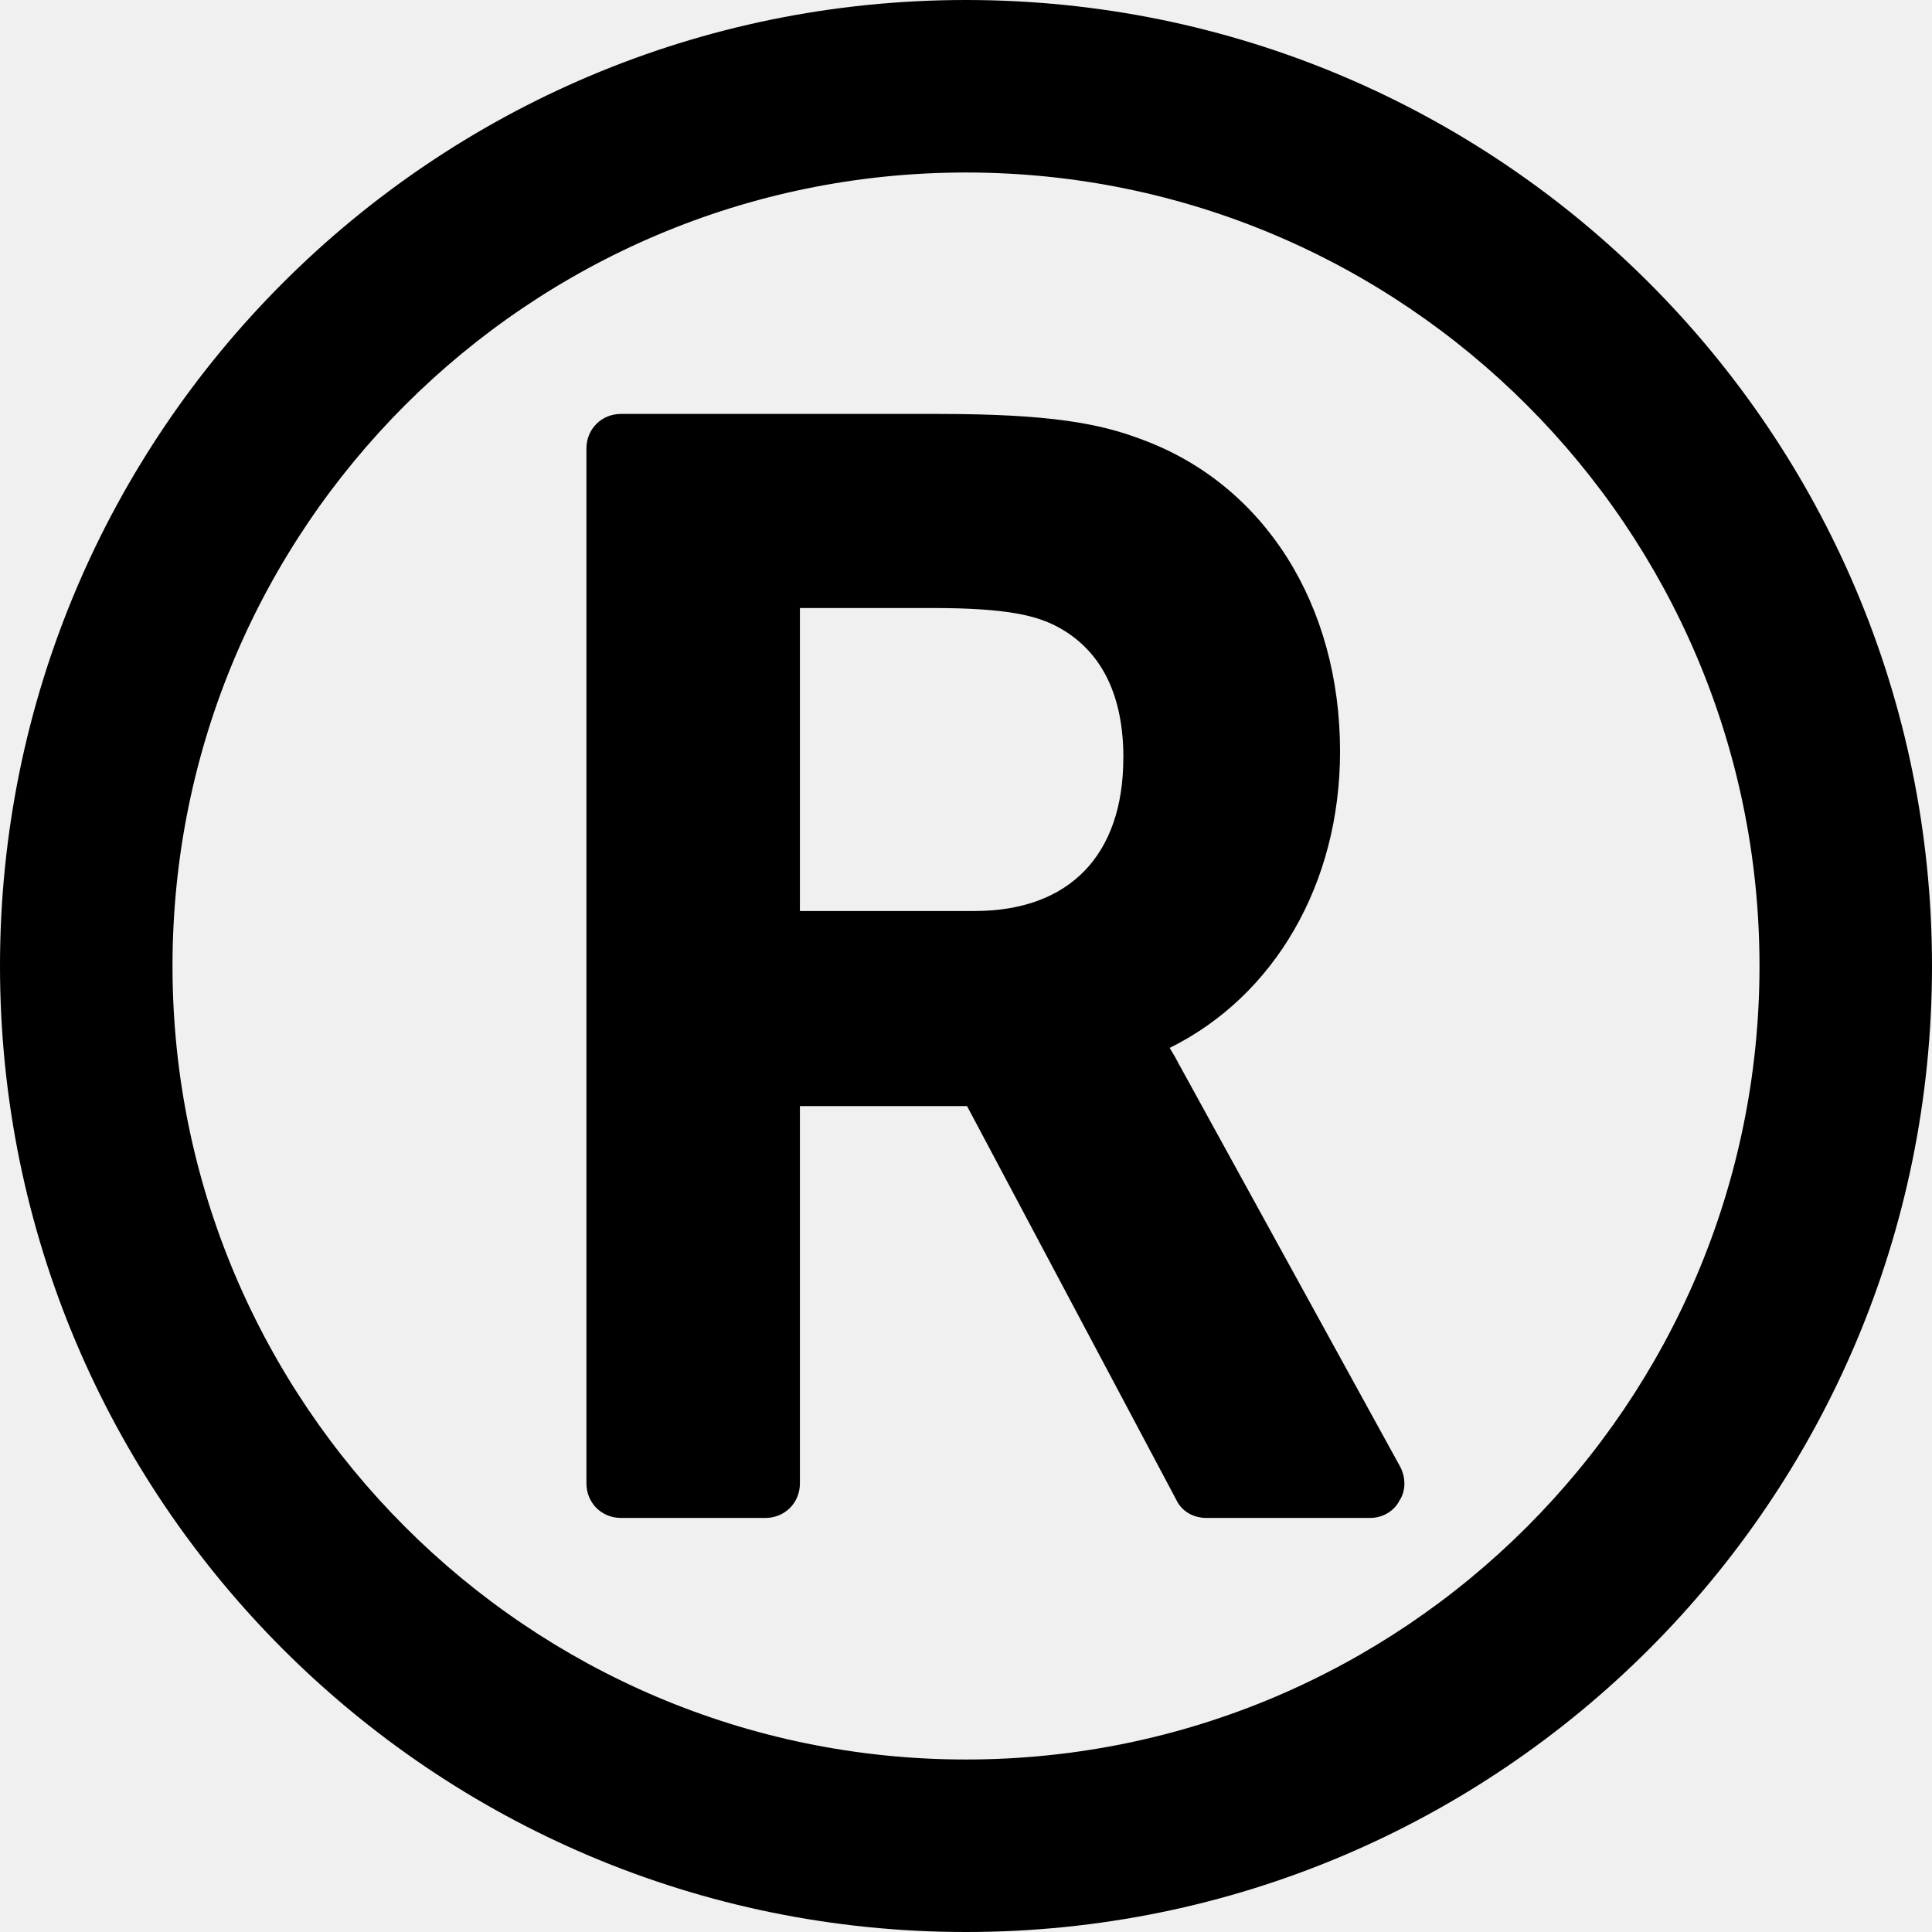
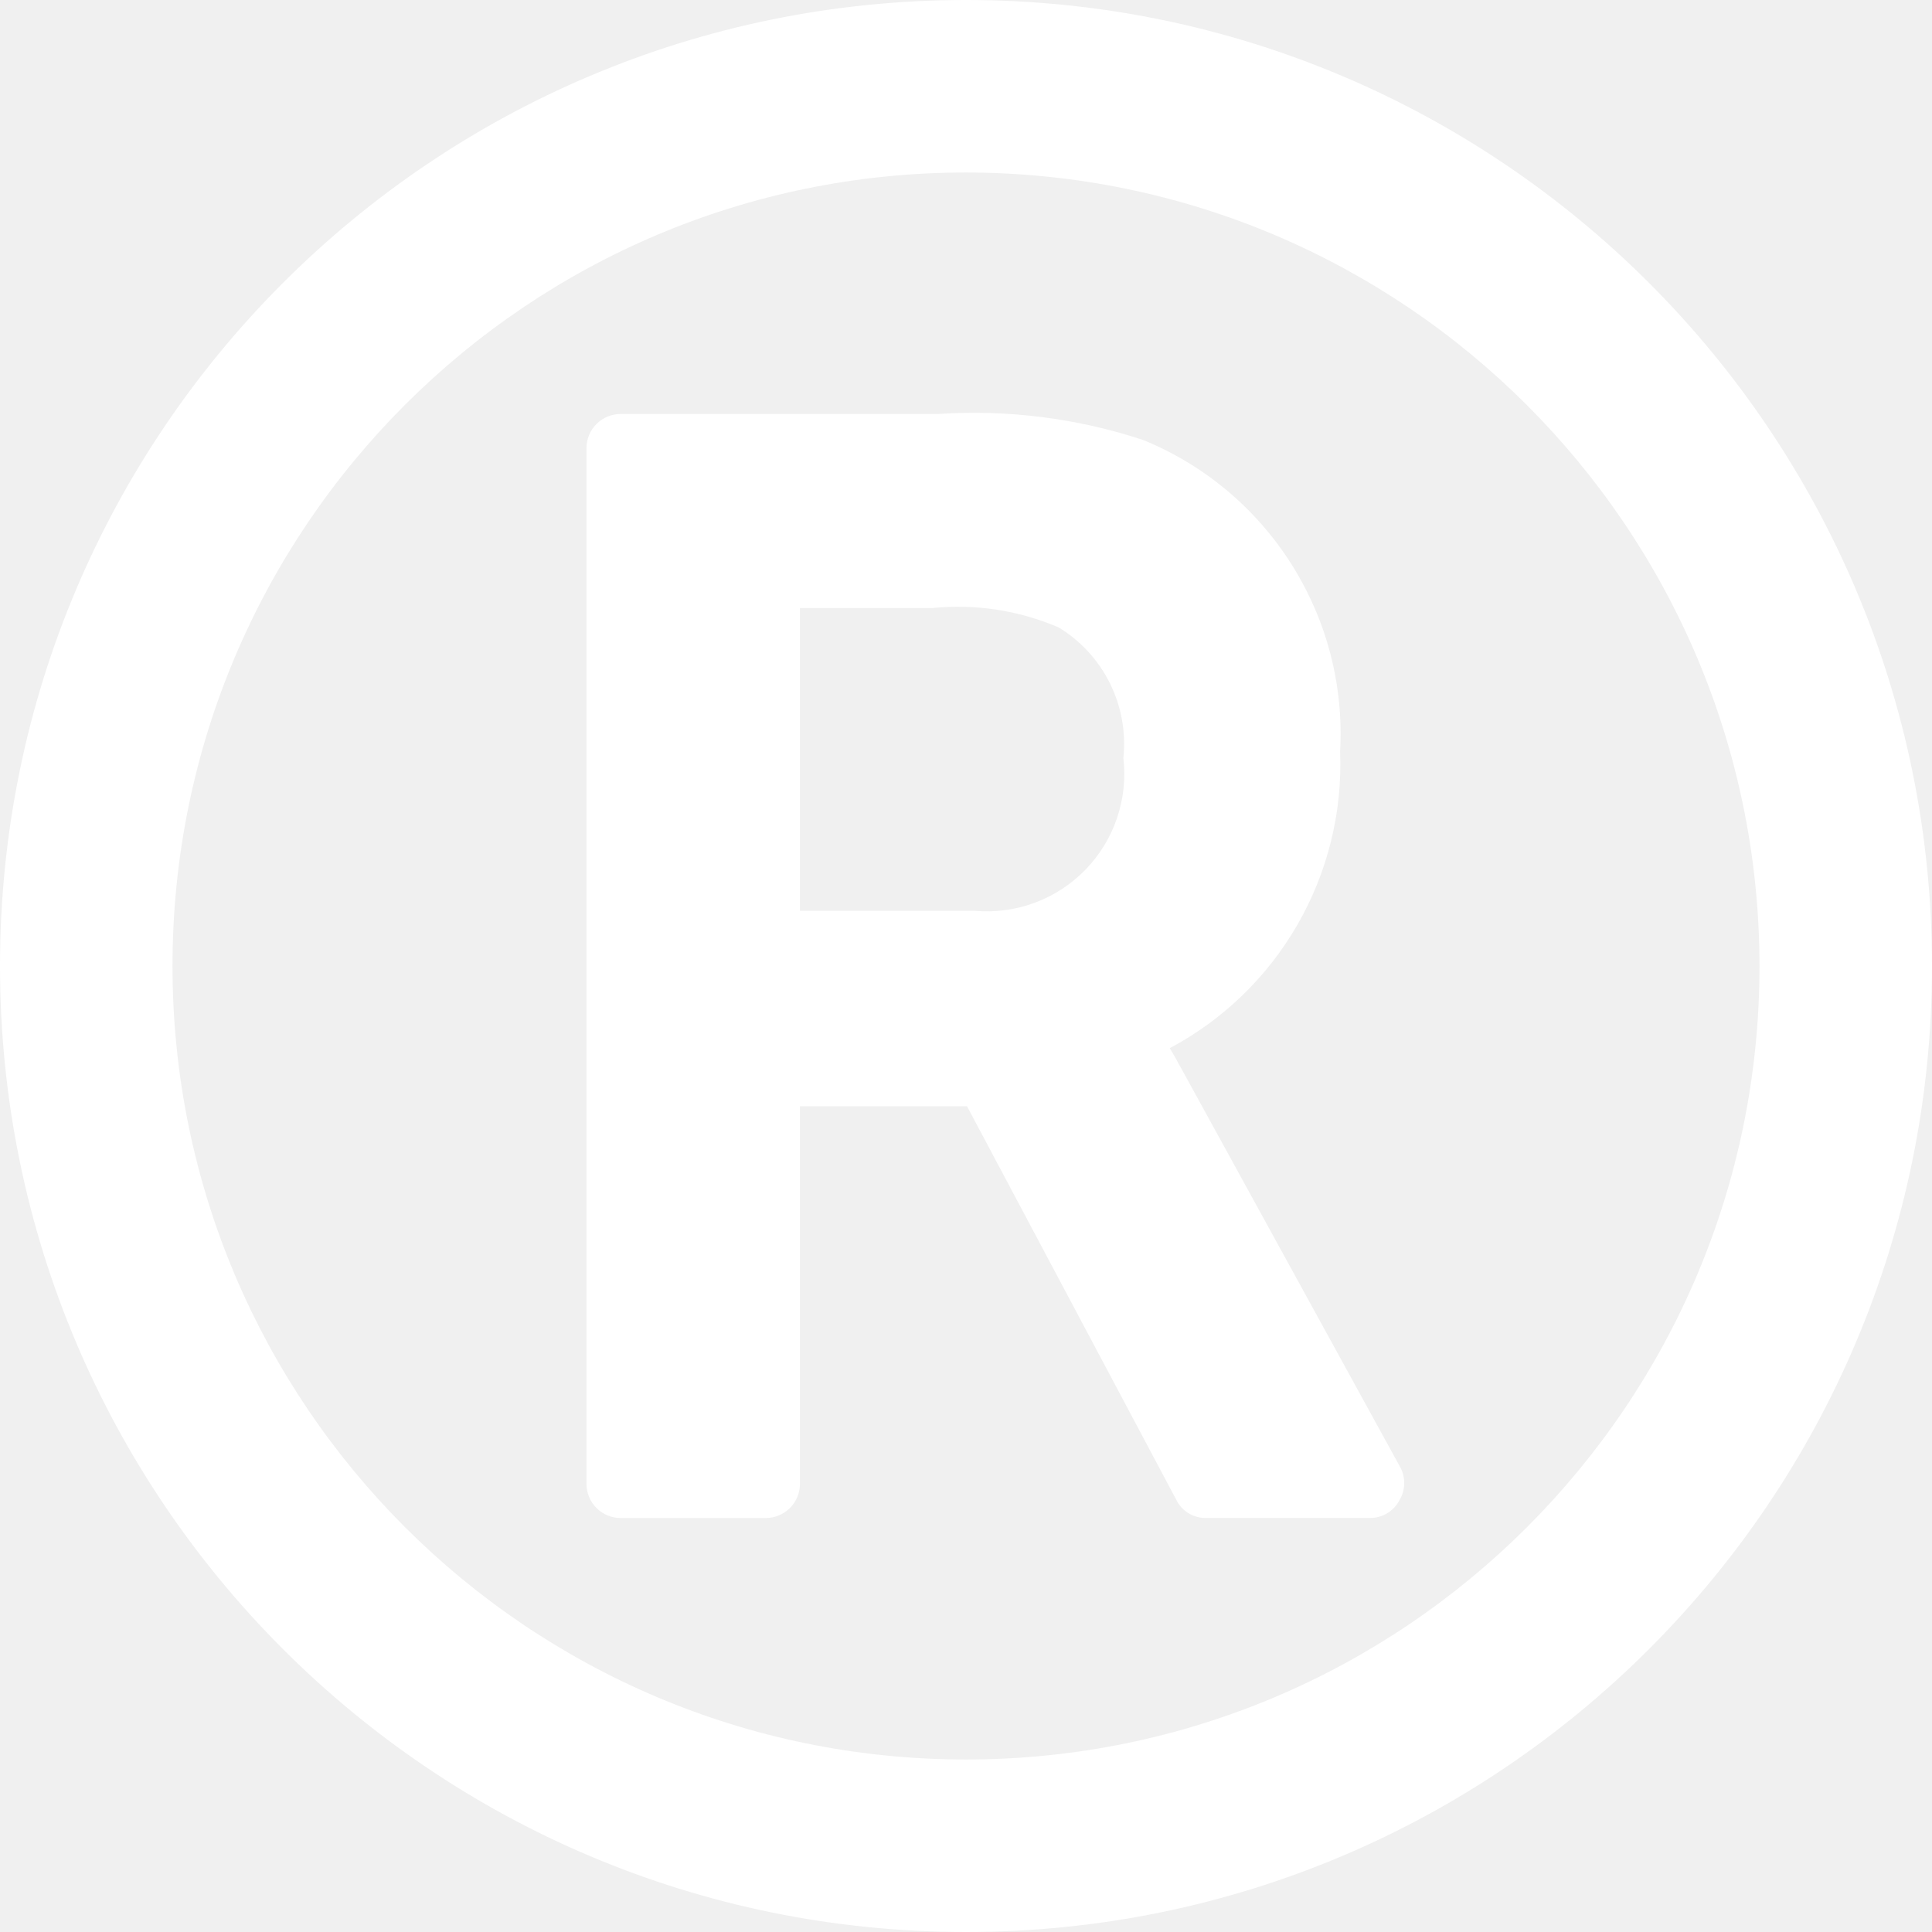
- <svg xmlns="http://www.w3.org/2000/svg" version="1.1" width="28" height="28" viewBox="0 0 28 28">
-   <path d="M16.281 10.984c0-0.906-0.313-1.547-0.938-1.891-0.313-0.172-0.75-0.281-1.828-0.281h-1.922v4.391h2.531c1.375 0 2.156-0.812 2.156-2.219zM17.094 15.437l3.203 5.828c0.078 0.156 0.078 0.344-0.016 0.484-0.078 0.156-0.25 0.25-0.422 0.25h-2.375c-0.187 0-0.359-0.094-0.438-0.266l-3.031-5.703h-2.422v5.469c0 0.281-0.219 0.5-0.5 0.5h-2.094c-0.281 0-0.5-0.219-0.5-0.5v-15c0-0.281 0.219-0.5 0.5-0.5h4.594c1.641 0 2.359 0.141 2.969 0.375 1.766 0.656 2.859 2.391 2.859 4.516 0 1.922-0.953 3.547-2.469 4.297 0.047 0.078 0.094 0.156 0.141 0.25zM14 2.5c-6.344 0-11.5 5.156-11.5 11.5s5.156 11.5 11.5 11.5 11.5-5.156 11.5-11.5-5.156-11.5-11.5-11.5zM28 14c0 7.734-6.266 14-14 14s-14-6.266-14-14 6.266-14 14-14v0c7.734 0 14 6.266 14 14z" />
+ <svg xmlns="http://www.w3.org/2000/svg" viewBox="-3704 -9143 28 28">
+   <defs>
+     <style>
+       .cls-1 {
+         fill: #fff;
+       }
+     </style>
+   </defs>
+   <path id="registered" class="cls-1" d="M16.281,10.984a1.976,1.976,0,0,0-.938-1.891,3.7,3.7,0,0,0-1.828-.281H11.593V13.2h2.531a1.991,1.991,0,0,0,2.156-2.219Zm.813,4.453,3.2,5.828a.486.486,0,0,1-.016.484.474.474,0,0,1-.422.25H17.484a.469.469,0,0,1-.438-.266l-3.031-5.7H11.593V21.5a.494.494,0,0,1-.5.5H9a.494.494,0,0,1-.5-.5V6.5A.494.494,0,0,1,9,6h4.594a7.826,7.826,0,0,1,2.969.375,4.6,4.6,0,0,1,2.859,4.516,4.663,4.663,0,0,1-2.469,4.3c.047.078.094.156.141.25ZM14,2.5A11.5,11.5,0,1,0,25.5,14,11.509,11.509,0,0,0,14,2.5ZM28,14A14,14,0,1,1,14,0h0A14,14,0,0,1,28,14Z" transform="translate(-3704 -9143)" />
</svg>
